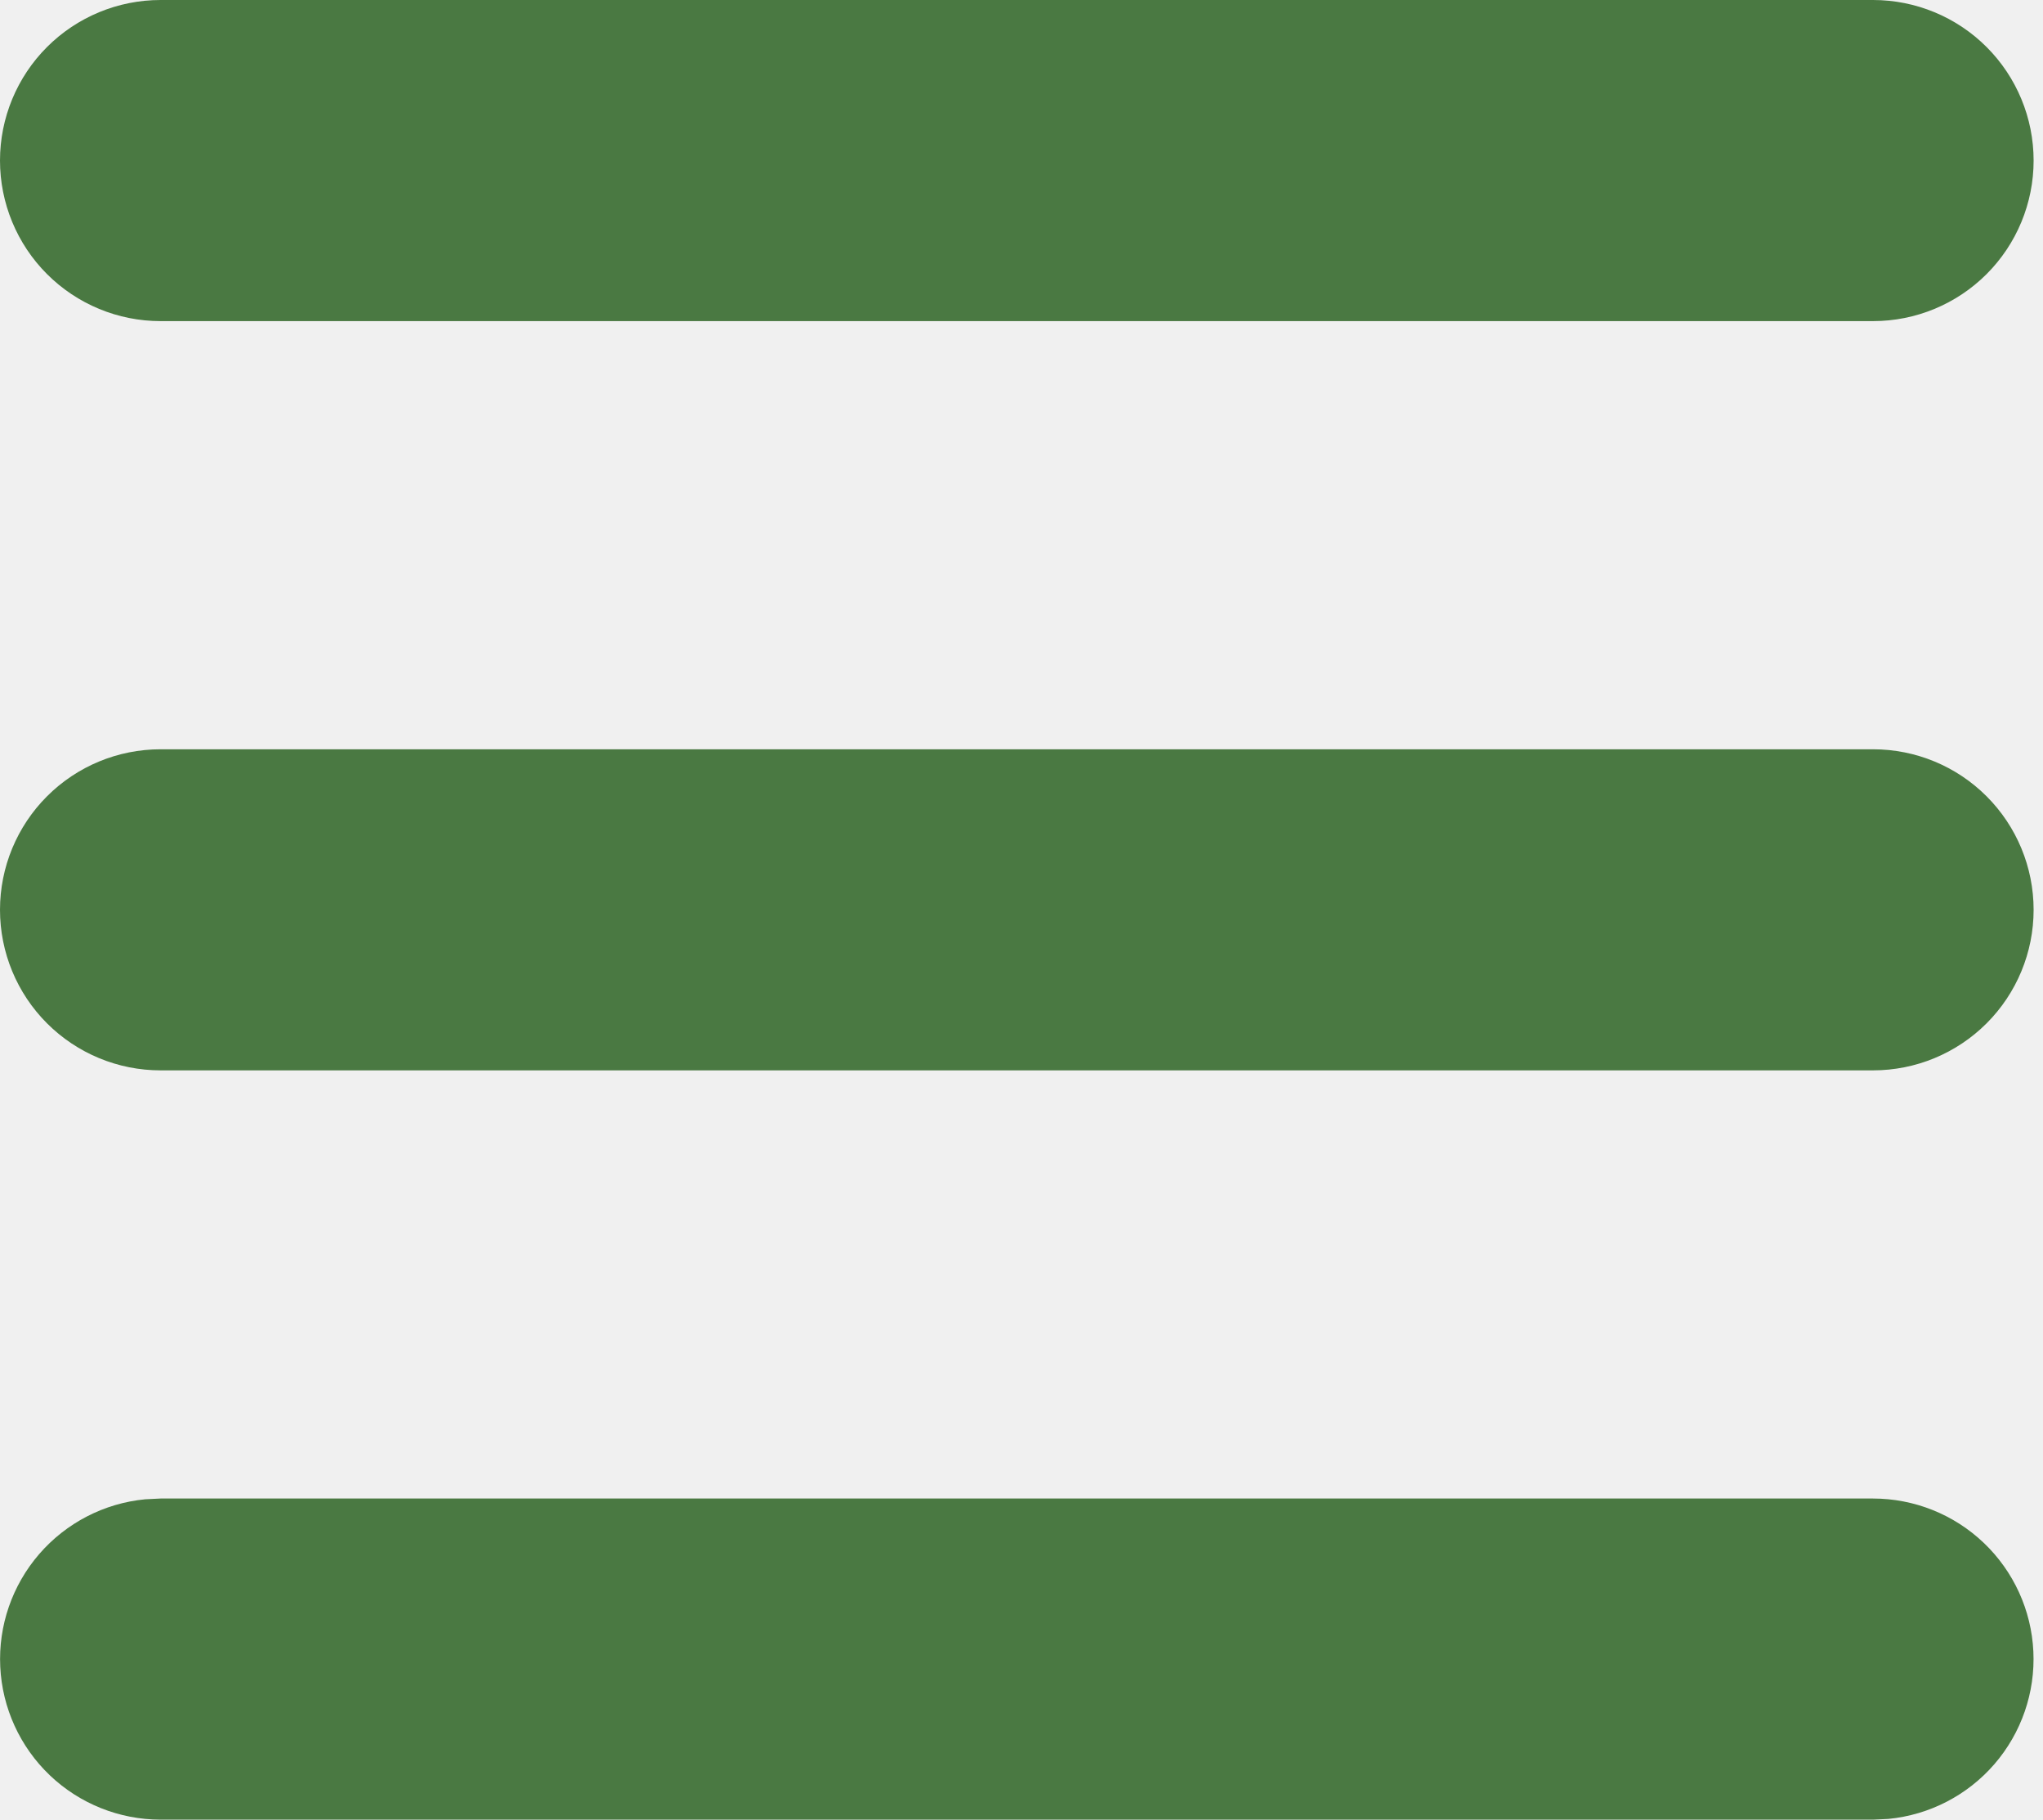
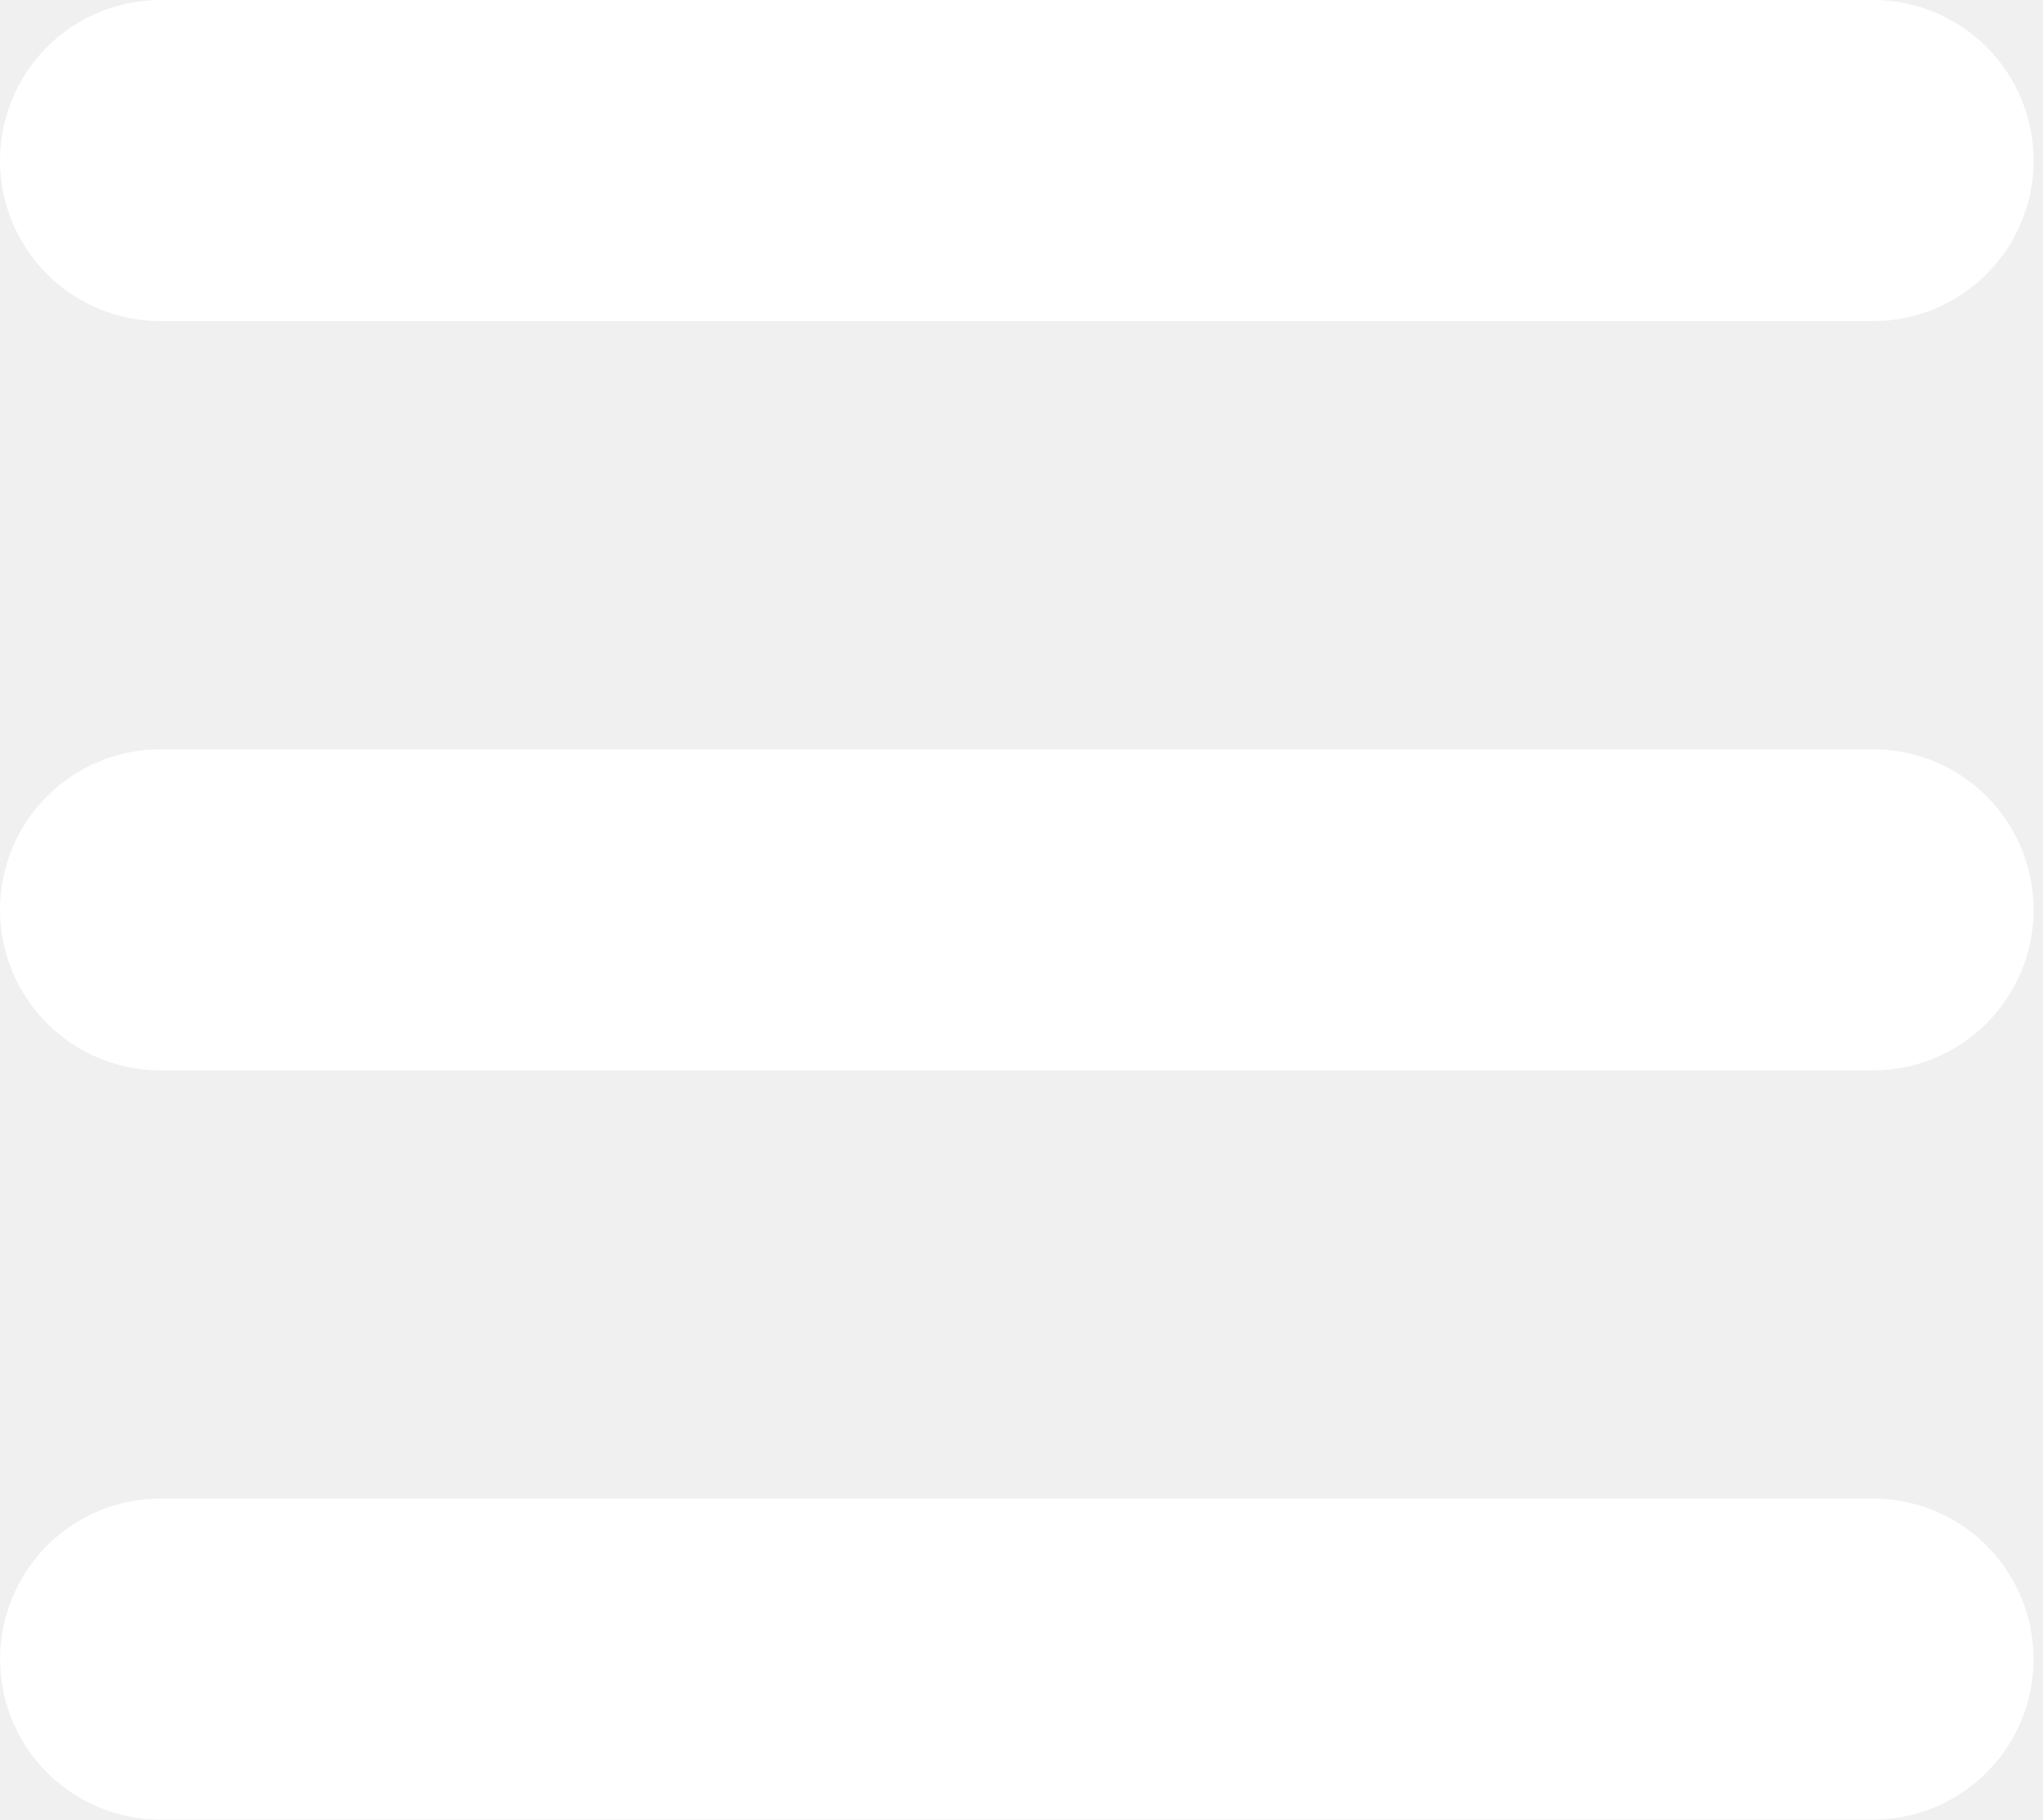
<svg xmlns="http://www.w3.org/2000/svg" width="64" height="57" viewBox="0 0 64 57" fill="none">
-   <path d="M58.676 46.941C59.968 46.942 61.21 47.439 62.145 48.331C63.08 49.222 63.636 50.439 63.698 51.729C63.76 53.019 63.323 54.283 62.478 55.261C61.633 56.237 60.445 56.852 59.159 56.977L58.676 57H5.029C3.738 56.999 2.496 56.502 1.561 55.611C0.626 54.719 0.07 53.502 0.008 52.212C-0.054 50.922 0.383 49.658 1.228 48.681C2.073 47.704 3.261 47.089 4.547 46.965L5.029 46.941H58.676ZM58.676 23.471C60.01 23.471 61.29 24 62.233 24.944C63.176 25.887 63.706 27.166 63.706 28.5C63.706 29.834 63.176 31.113 62.233 32.056C61.29 32.999 60.01 33.529 58.676 33.529H5.029C3.696 33.529 2.416 32.999 1.473 32.056C0.53 31.113 0 29.834 0 28.5C0 27.166 0.53 25.887 1.473 24.944C2.416 24 3.696 23.471 5.029 23.471H58.676ZM58.676 0C60.01 0 61.29 0.53 62.233 1.473C63.176 2.416 63.706 3.696 63.706 5.029C63.706 6.363 63.176 7.643 62.233 8.586C61.29 9.529 60.01 10.059 58.676 10.059H5.029C3.696 10.059 2.416 9.529 1.473 8.586C0.53 7.643 0 6.363 0 5.029C0 3.696 0.53 2.416 1.473 1.473C2.416 0.53 3.696 0 5.029 0H58.676Z" fill="#4A7942" />
+   <path d="M58.676 46.941C59.968 46.942 61.21 47.439 62.145 48.331C63.079 49.222 63.635 50.439 63.697 51.729C63.76 53.019 63.323 54.283 62.478 55.26C61.633 56.237 60.445 56.852 59.159 56.977L58.676 57H5.029C3.738 56.999 2.496 56.502 1.561 55.61C0.626 54.719 0.07 53.502 0.008 52.212C-0.054 50.922 0.383 49.658 1.228 48.681C2.073 47.704 3.261 47.089 4.547 46.965L5.029 46.941H58.676ZM58.676 23.471C60.01 23.471 61.289 24 62.233 24.944C63.176 25.887 63.706 27.166 63.706 28.5C63.706 29.834 63.176 31.113 62.233 32.056C61.289 32.999 60.01 33.529 58.676 33.529H5.029C3.696 33.529 2.416 32.999 1.473 32.056C0.53 31.113 0 29.834 0 28.5C0 27.166 0.53 25.887 1.473 24.944C2.416 24 3.696 23.471 5.029 23.471H58.676ZM58.676 0C60.01 0 61.289 0.53 62.233 1.473C63.176 2.416 63.706 3.696 63.706 5.029C63.706 6.363 63.176 7.643 62.233 8.586C61.289 9.529 60.01 10.059 58.676 10.059H5.029C3.696 10.059 2.416 9.529 1.473 8.586C0.53 7.643 0 6.363 0 5.029C0 3.696 0.53 2.416 1.473 1.473C2.416 0.53 3.696 0 5.029 0H58.676Z" fill="white" />
</svg>
